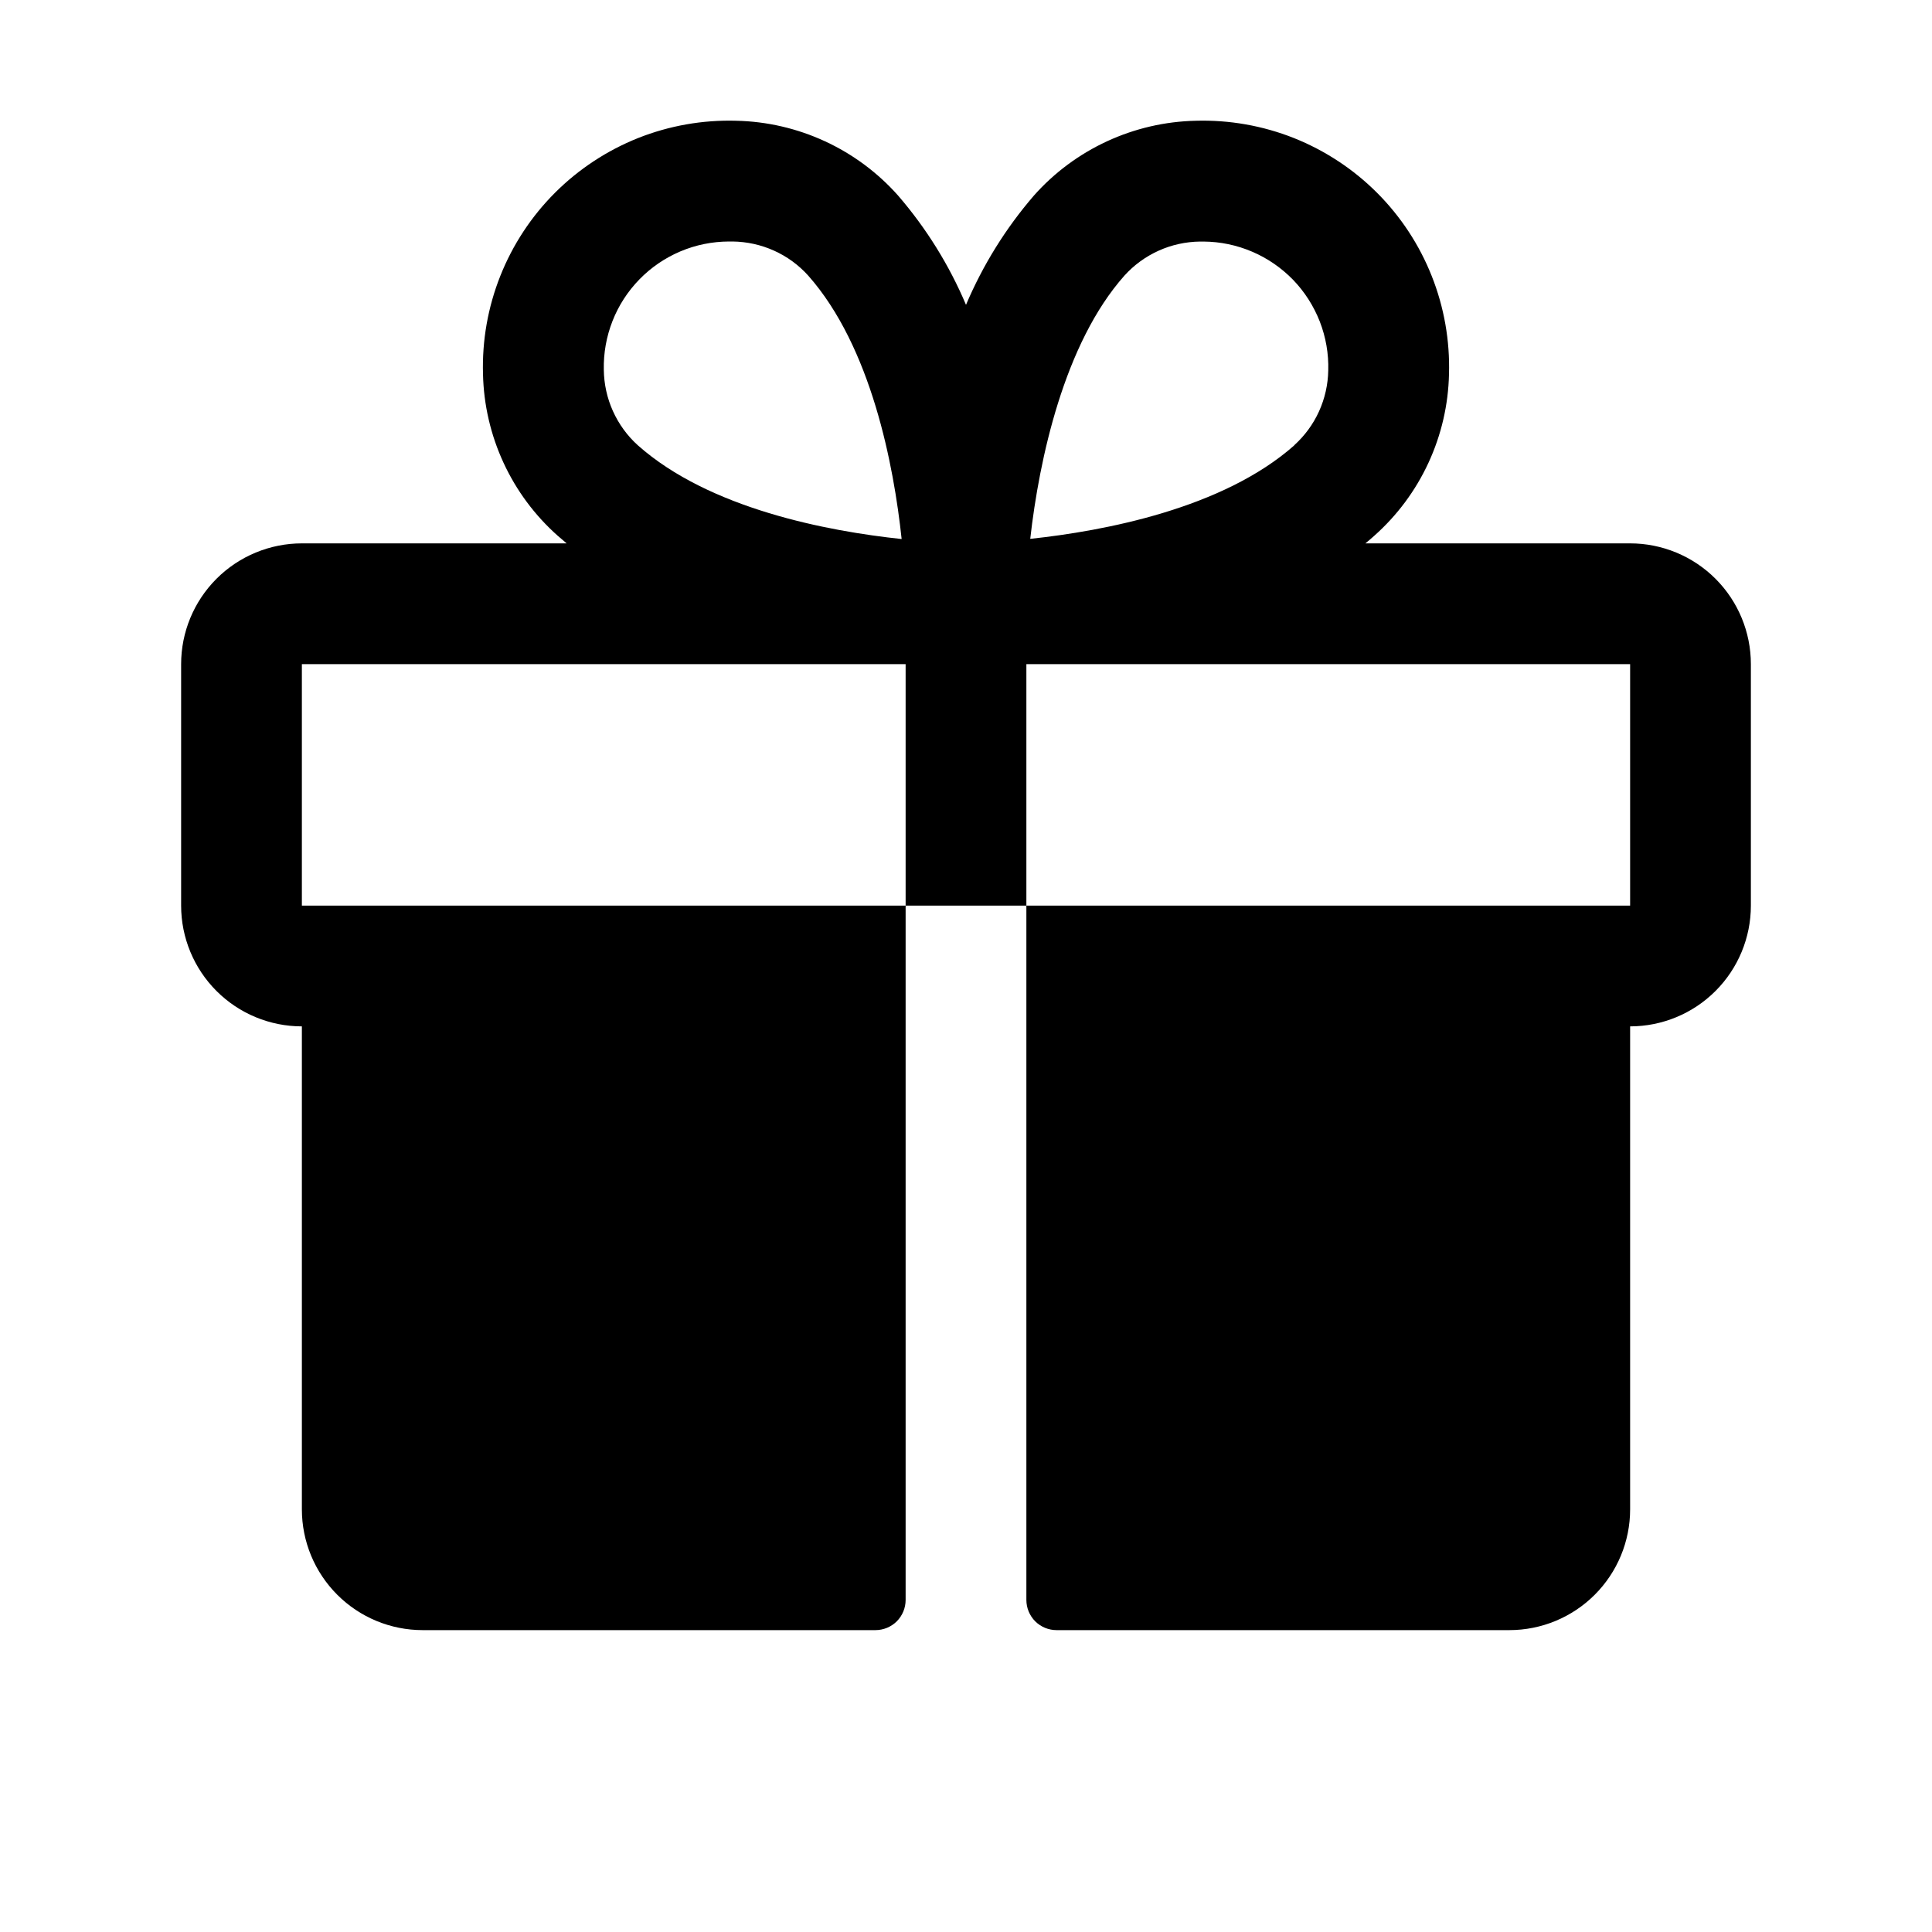
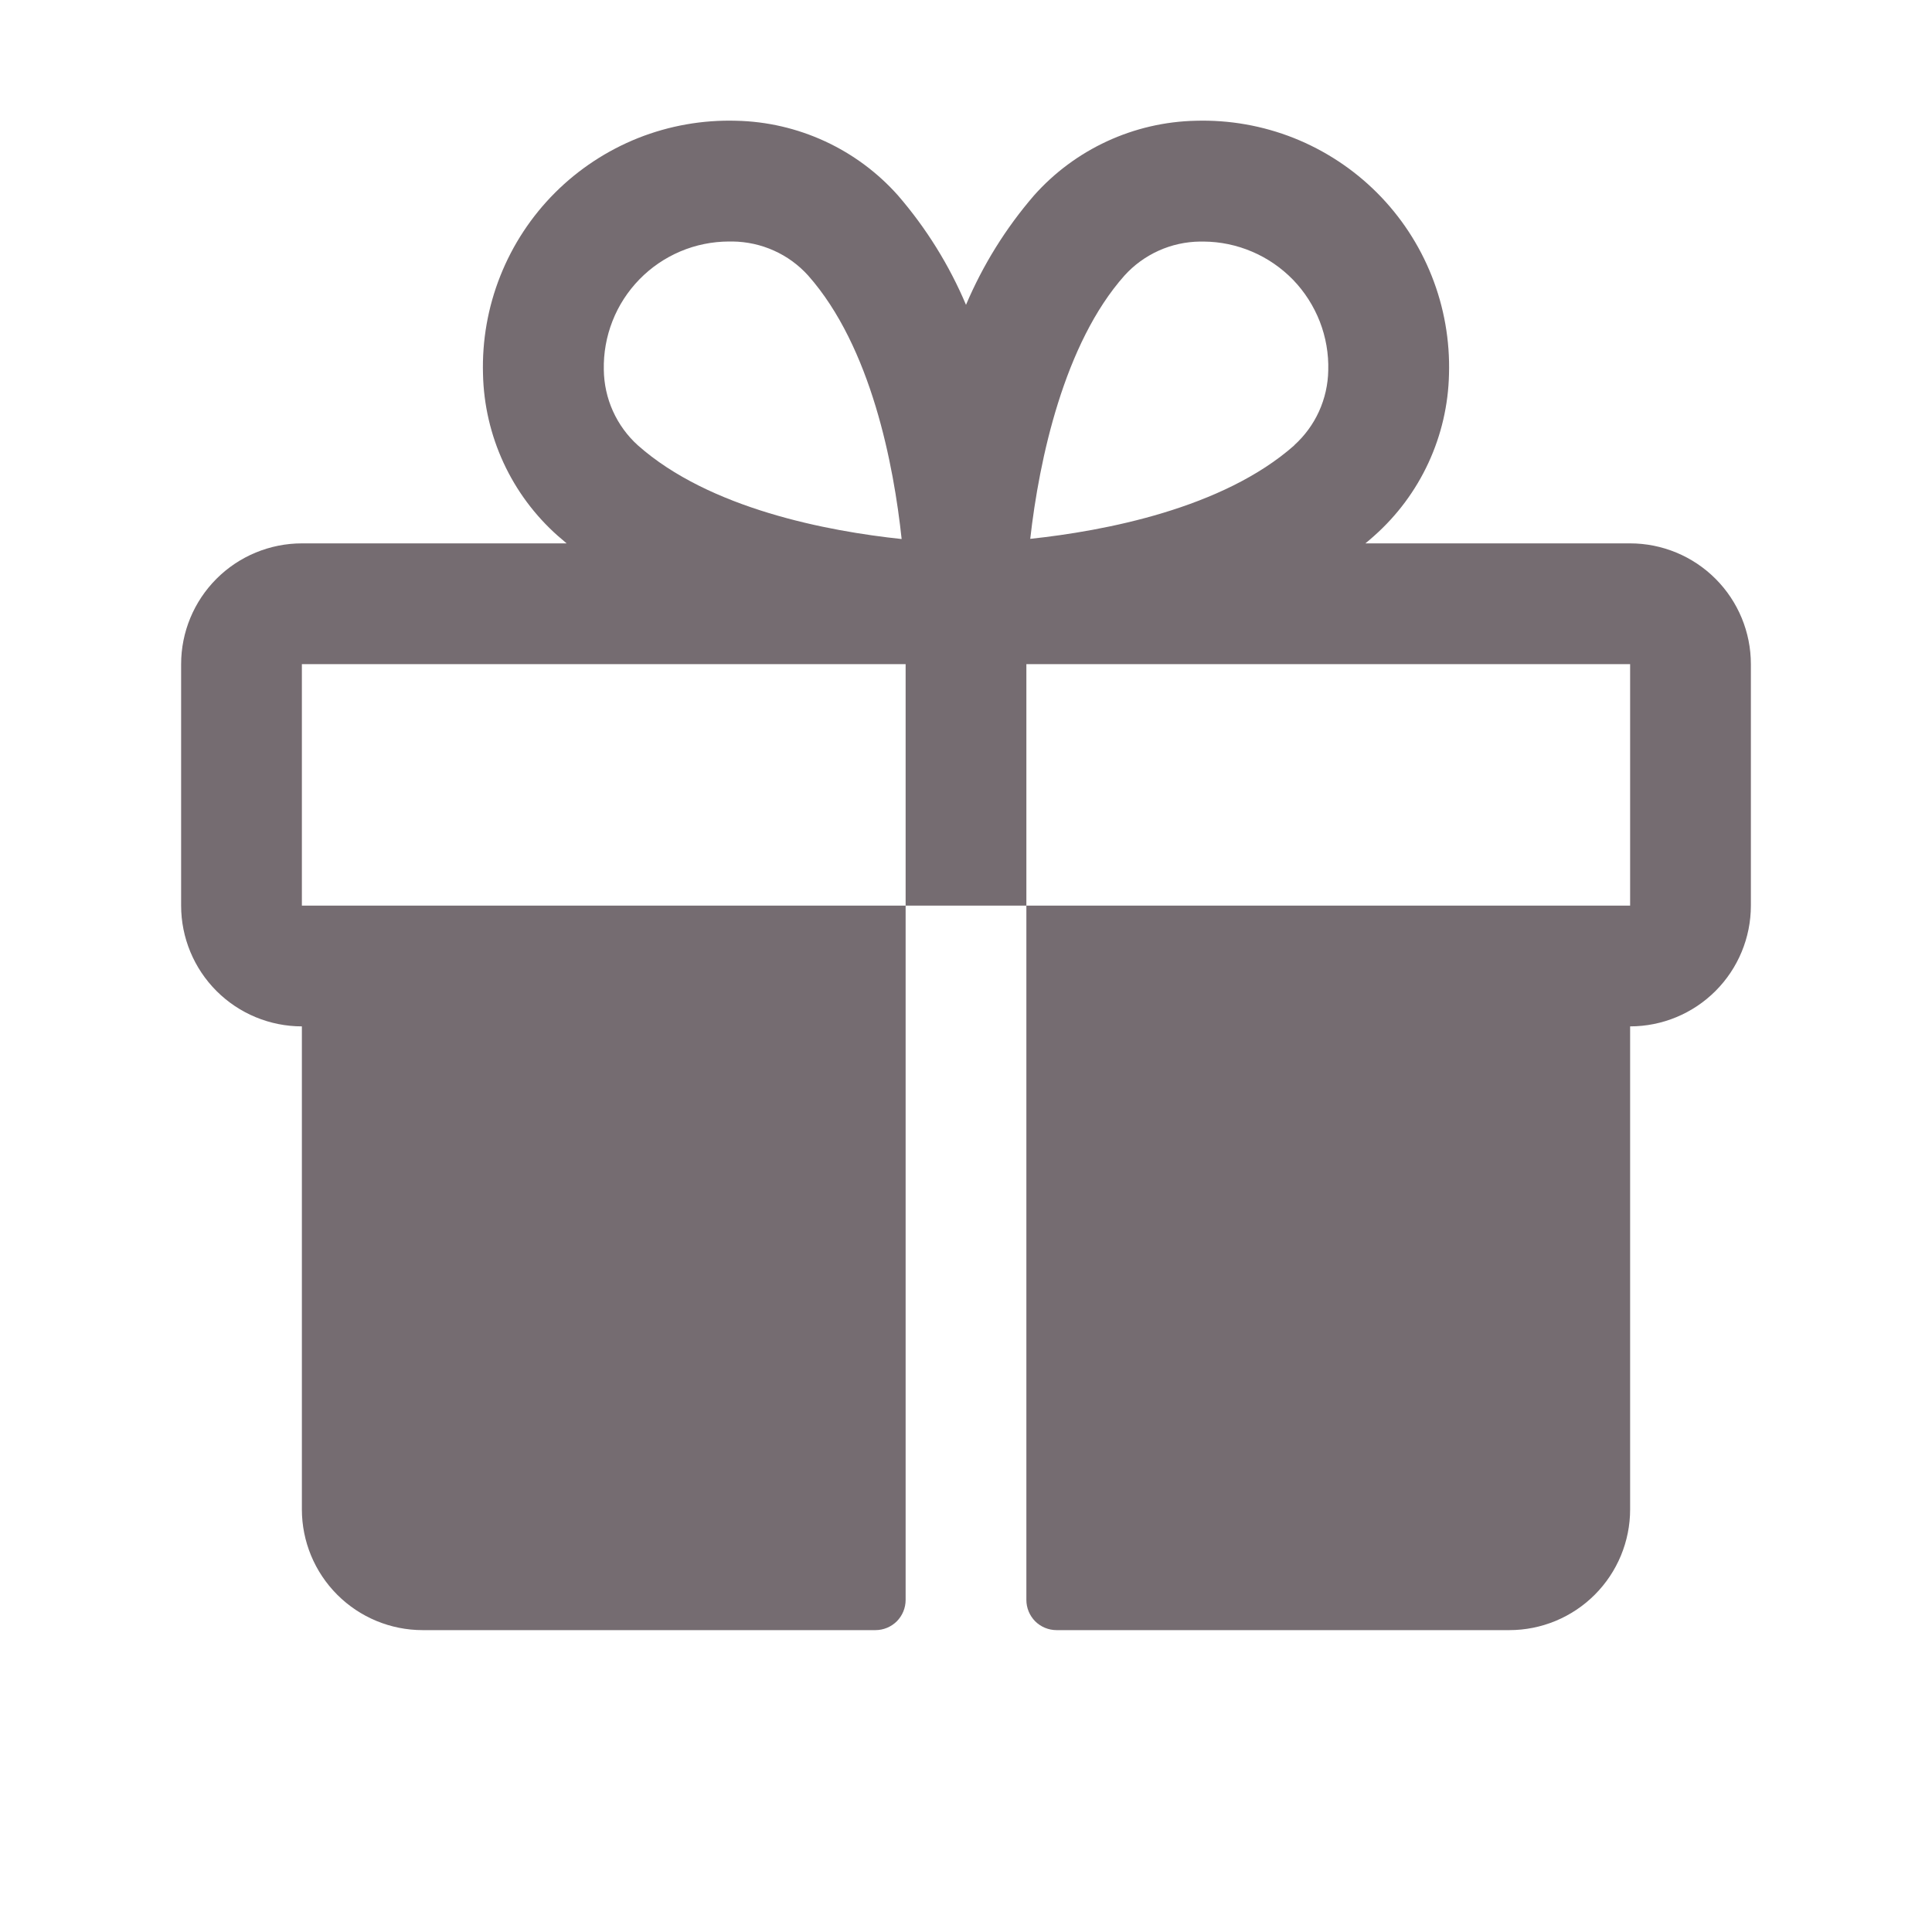
<svg xmlns="http://www.w3.org/2000/svg" width="32" height="32" viewBox="0 0 32 32" fill="none">
-   <path d="M27 9H22.615C22.664 8.959 22.714 8.919 22.761 8.875C23.141 8.538 23.447 8.126 23.66 7.665C23.873 7.204 23.989 6.704 24 6.196C24.016 5.641 23.919 5.088 23.714 4.572C23.509 4.055 23.201 3.586 22.808 3.193C22.415 2.8 21.946 2.492 21.43 2.286C20.913 2.081 20.36 1.984 19.805 2C19.297 2.011 18.797 2.127 18.336 2.34C17.875 2.553 17.462 2.859 17.125 3.239C16.658 3.78 16.279 4.391 16 5.049C15.722 4.391 15.342 3.78 14.875 3.239C14.538 2.859 14.125 2.553 13.664 2.34C13.203 2.127 12.703 2.011 12.195 2C11.64 1.984 11.087 2.081 10.57 2.286C10.054 2.492 9.585 2.8 9.192 3.193C8.799 3.586 8.491 4.055 8.286 4.572C8.081 5.088 7.984 5.641 8 6.196C8.011 6.704 8.127 7.204 8.34 7.665C8.553 8.126 8.859 8.538 9.239 8.875C9.286 8.916 9.336 8.956 9.385 9H5C4.47 9 3.961 9.211 3.586 9.586C3.211 9.961 3 10.47 3 11V15C3 15.53 3.211 16.039 3.586 16.414C3.961 16.789 4.47 17 5 17V25C5 25.53 5.211 26.039 5.586 26.414C5.961 26.789 6.47 27 7 27H14.5C14.633 27 14.76 26.947 14.854 26.854C14.947 26.76 15 26.633 15 26.5V15H5V11H15V15H17V11H27V15H17V26.5C17 26.633 17.053 26.76 17.146 26.854C17.24 26.947 17.367 27 17.5 27H25C25.53 27 26.039 26.789 26.414 26.414C26.789 26.039 27 25.53 27 25V17C27.53 17 28.039 16.789 28.414 16.414C28.789 16.039 29 15.53 29 15V11C29 10.47 28.789 9.961 28.414 9.586C28.039 9.211 27.53 9 27 9ZM10.564 7.375C10.389 7.217 10.249 7.024 10.152 6.809C10.055 6.594 10.004 6.361 10.001 6.125C9.995 5.849 10.044 5.574 10.145 5.317C10.246 5.059 10.398 4.825 10.591 4.627C10.784 4.429 11.014 4.272 11.269 4.164C11.524 4.056 11.797 4.001 12.074 4H12.135C12.371 4.003 12.604 4.054 12.819 4.151C13.034 4.247 13.227 4.388 13.385 4.563C14.434 5.748 14.804 7.713 14.934 8.928C13.714 8.799 11.75 8.429 10.564 7.375ZM21.439 7.375C20.253 8.425 18.284 8.795 17.064 8.925C17.212 7.611 17.625 5.688 18.625 4.564C18.783 4.389 18.976 4.249 19.191 4.152C19.406 4.055 19.639 4.004 19.875 4.001H19.936C20.213 4.003 20.486 4.06 20.74 4.169C20.994 4.277 21.224 4.436 21.417 4.634C21.609 4.833 21.759 5.068 21.86 5.326C21.96 5.584 22.008 5.859 22 6.135C21.996 6.369 21.944 6.6 21.847 6.814C21.75 7.027 21.61 7.218 21.436 7.375H21.439Z" fill="black" />
+   <path d="M27 9H22.615C22.664 8.959 22.714 8.919 22.761 8.875C23.141 8.538 23.447 8.126 23.66 7.665C23.873 7.204 23.989 6.704 24 6.196C24.016 5.641 23.919 5.088 23.714 4.572C23.509 4.055 23.201 3.586 22.808 3.193C22.415 2.8 21.946 2.492 21.43 2.286C20.913 2.081 20.36 1.984 19.805 2C19.297 2.011 18.797 2.127 18.336 2.34C17.875 2.553 17.462 2.859 17.125 3.239C16.658 3.78 16.279 4.391 16 5.049C15.722 4.391 15.342 3.78 14.875 3.239C14.538 2.859 14.125 2.553 13.664 2.34C13.203 2.127 12.703 2.011 12.195 2C11.64 1.984 11.087 2.081 10.57 2.286C10.054 2.492 9.585 2.8 9.192 3.193C8.799 3.586 8.491 4.055 8.286 4.572C8.081 5.088 7.984 5.641 8 6.196C8.011 6.704 8.127 7.204 8.34 7.665C8.553 8.126 8.859 8.538 9.239 8.875C9.286 8.916 9.336 8.956 9.385 9H5C4.47 9 3.961 9.211 3.586 9.586C3.211 9.961 3 10.47 3 11V15C3 15.53 3.211 16.039 3.586 16.414C3.961 16.789 4.47 17 5 17V25C5 25.53 5.211 26.039 5.586 26.414C5.961 26.789 6.47 27 7 27H14.5C14.633 27 14.76 26.947 14.854 26.854C14.947 26.76 15 26.633 15 26.5V15H5V11H15V15H17V11H27V15H17V26.5C17 26.633 17.053 26.76 17.146 26.854C17.24 26.947 17.367 27 17.5 27H25C25.53 27 26.039 26.789 26.414 26.414C26.789 26.039 27 25.53 27 25V17C27.53 17 28.039 16.789 28.414 16.414C28.789 16.039 29 15.53 29 15V11C29 10.47 28.789 9.961 28.414 9.586C28.039 9.211 27.53 9 27 9ZM10.564 7.375C10.389 7.217 10.249 7.024 10.152 6.809C10.055 6.594 10.004 6.361 10.001 6.125C9.995 5.849 10.044 5.574 10.145 5.317C10.246 5.059 10.398 4.825 10.591 4.627C10.784 4.429 11.014 4.272 11.269 4.164C11.524 4.056 11.797 4.001 12.074 4H12.135C12.371 4.003 12.604 4.054 12.819 4.151C13.034 4.247 13.227 4.388 13.385 4.563C14.434 5.748 14.804 7.713 14.934 8.928C13.714 8.799 11.75 8.429 10.564 7.375ZM21.439 7.375C20.253 8.425 18.284 8.795 17.064 8.925C17.212 7.611 17.625 5.688 18.625 4.564C18.783 4.389 18.976 4.249 19.191 4.152C19.406 4.055 19.639 4.004 19.875 4.001H19.936C20.213 4.003 20.486 4.06 20.74 4.169C20.994 4.277 21.224 4.436 21.417 4.634C21.609 4.833 21.759 5.068 21.86 5.326C21.96 5.584 22.008 5.859 22 6.135C21.996 6.369 21.944 6.6 21.847 6.814C21.75 7.027 21.61 7.218 21.436 7.375H21.439Z" fill="#756C71" />
</svg>
